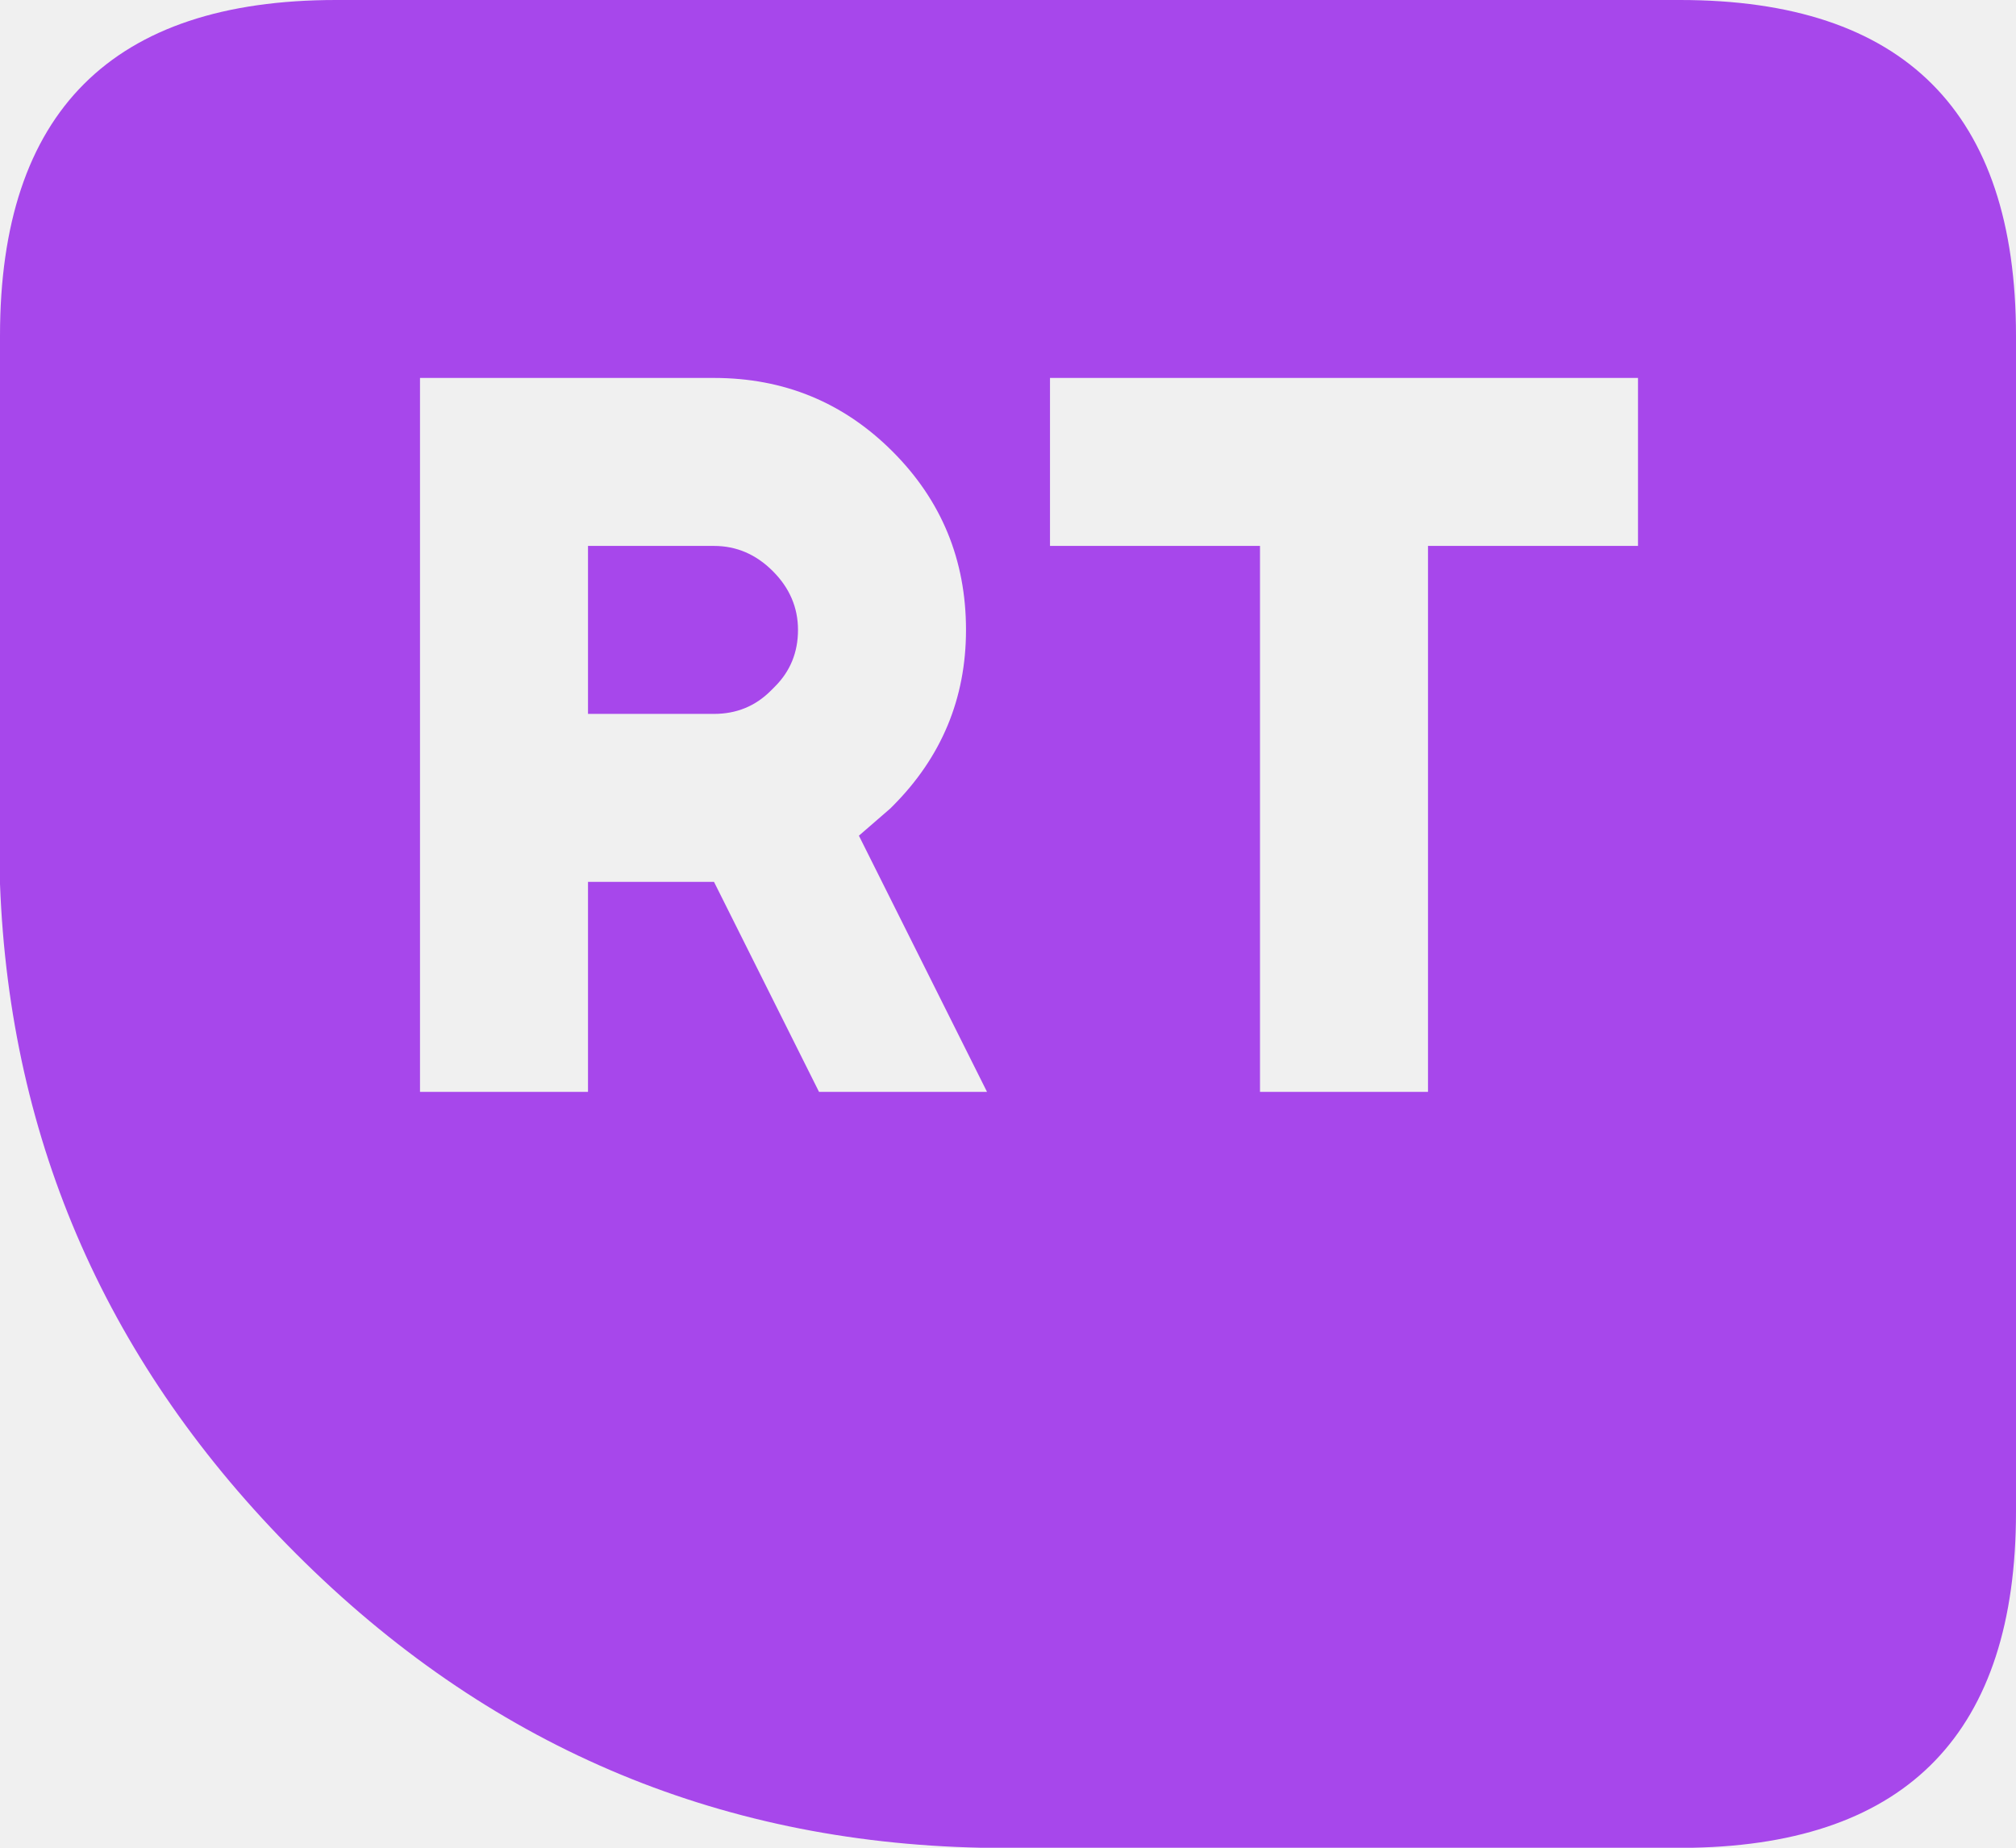
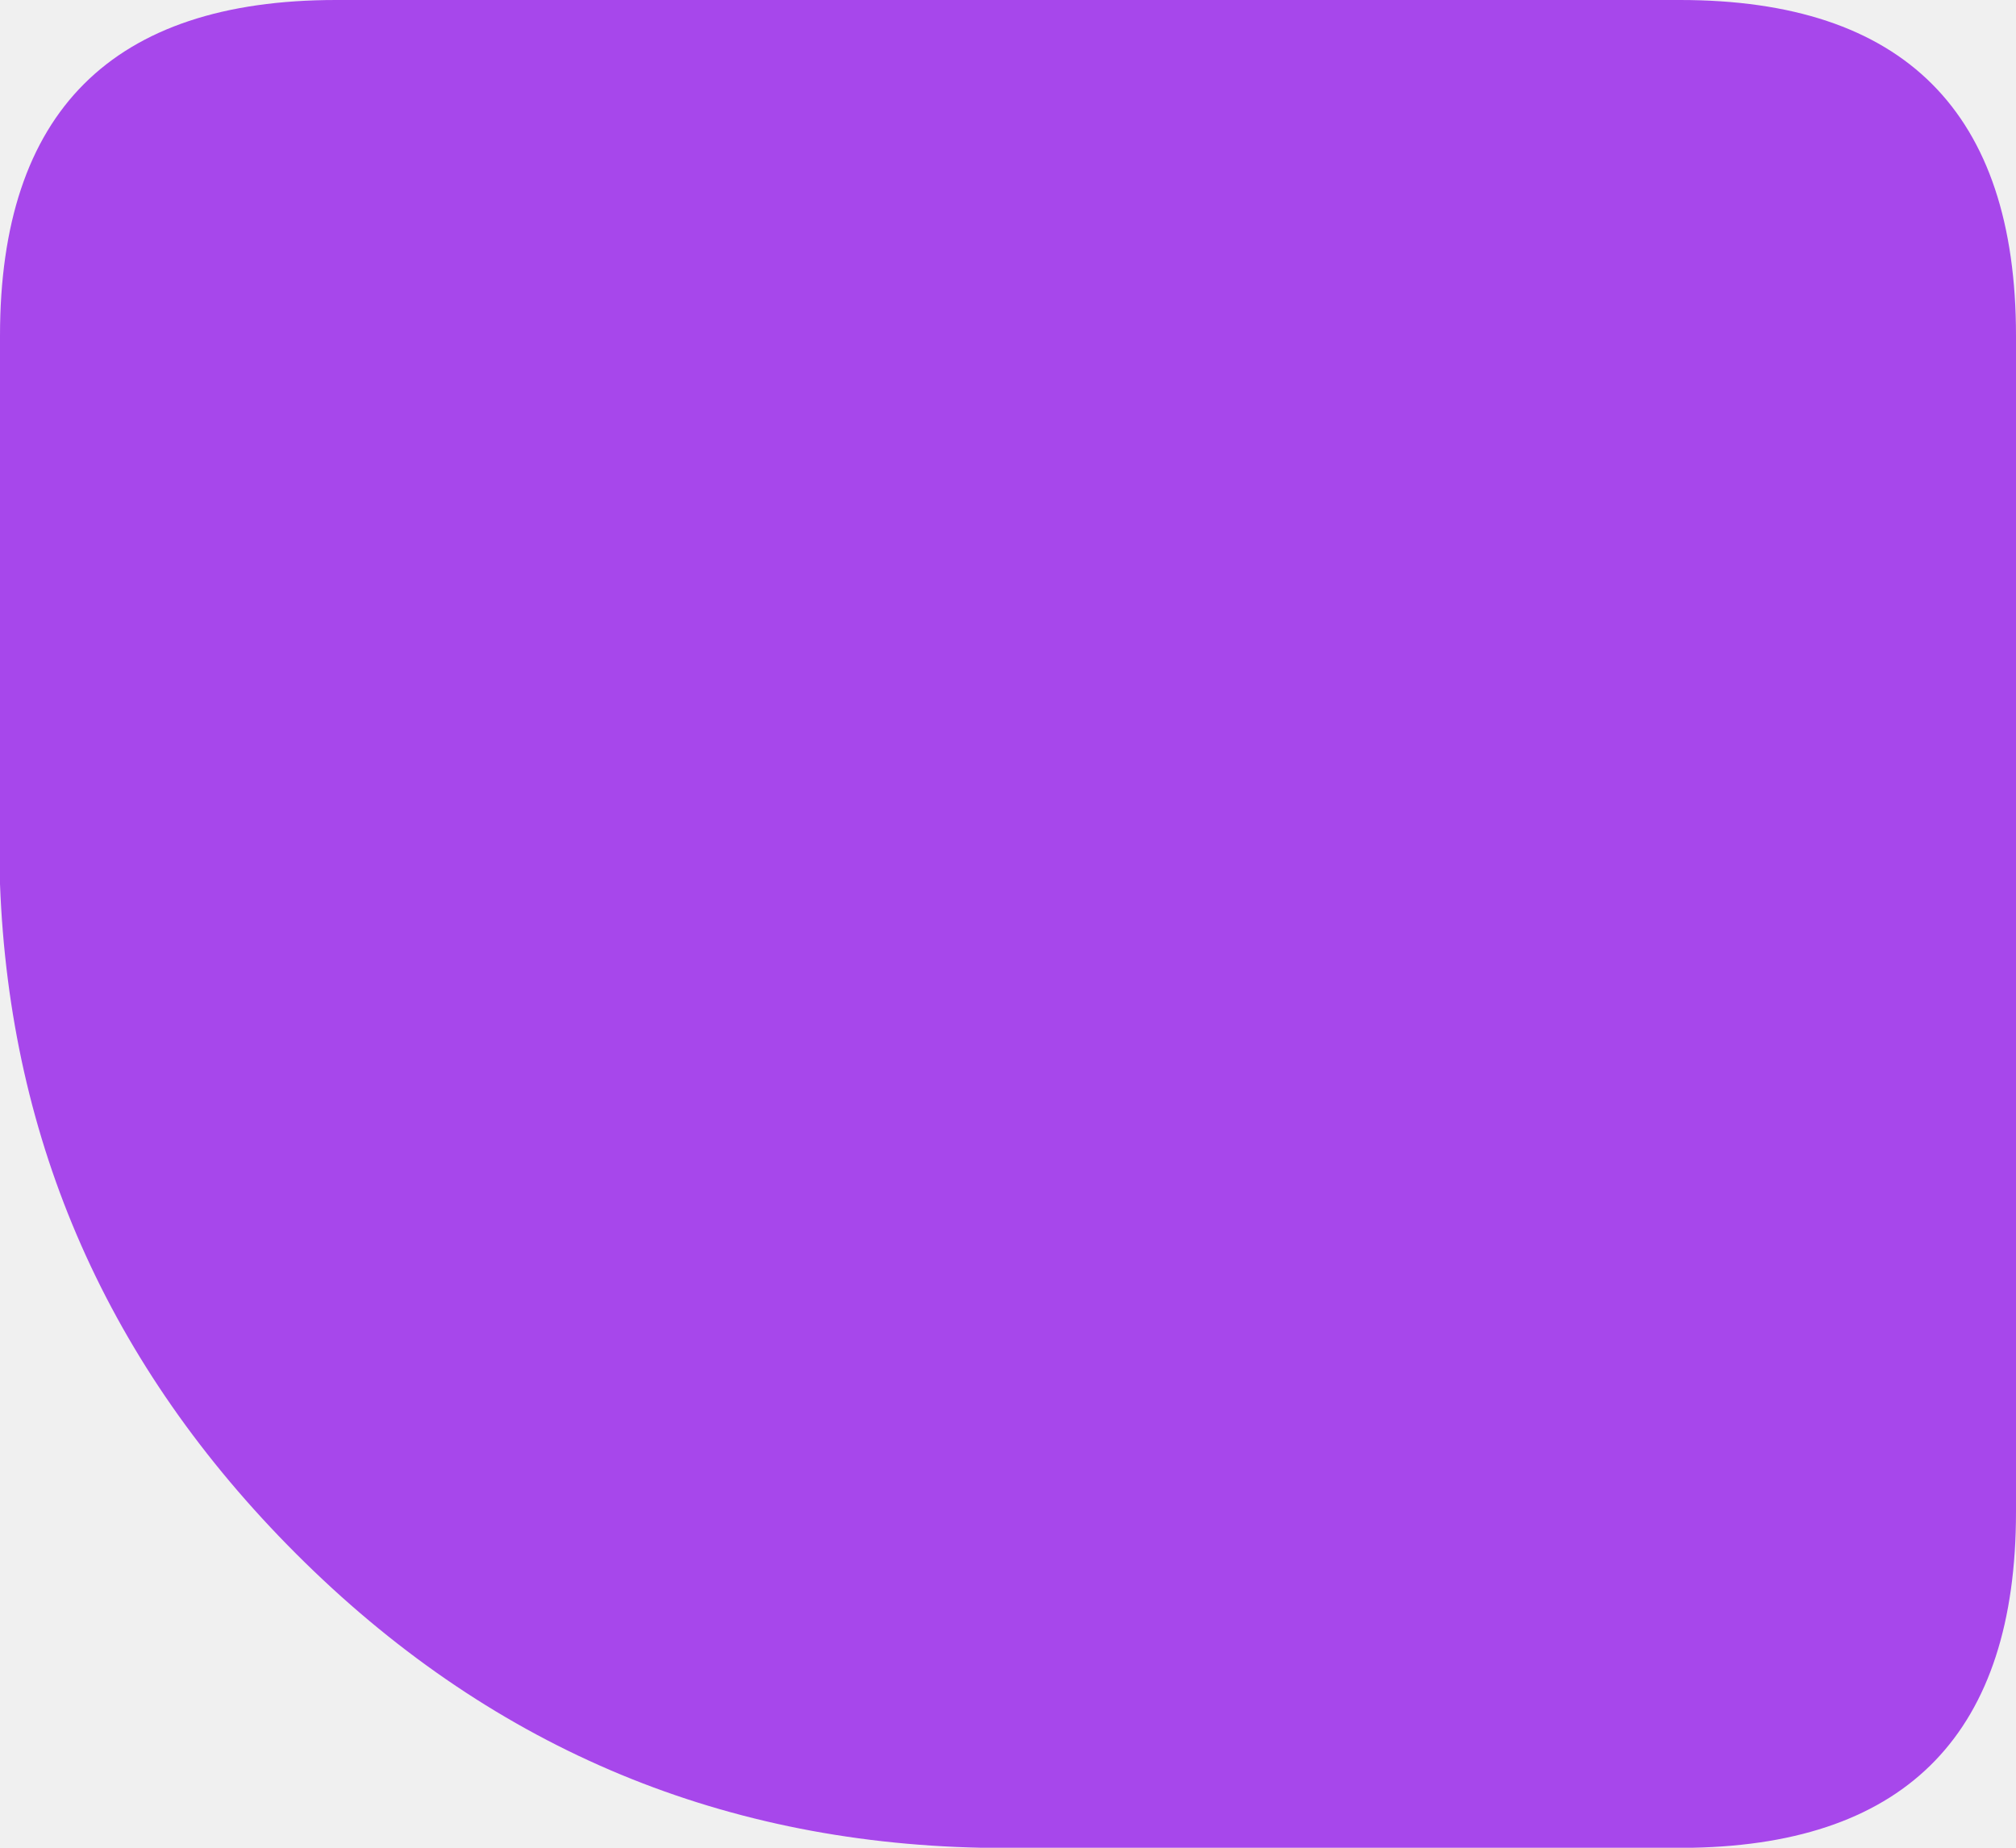
<svg xmlns="http://www.w3.org/2000/svg" width="80" height="73.333" version="1.1" id="svg5716">
  <defs id="defs5710" />
  <g id="g5714" transform="matrix(1.666667,0,0,1.666667,-13.33333,-16.66667)">
    <path stroke="none" fill="#FFFFFF" d="m 38,36 h 4 V 23 h 5 V 19 H 33 v 4 h 5 V 36 M 48.3,54 H 31.35 Q 21.85,53.8 15.05,47 8.35,40.3 8,31.05 V 18 q 0,-8 8,-8 h 32 q 8,0 8,8 v 28 q 0,7.85 -7.7,8 M 25,23 q 0.8,0 1.4,0.6 0.6,0.6 0.6,1.4 0,0.8 -0.55,1.35 l -0.1,0.1 Q 25.8,27 25,27 h -3 v -4 h 3 m -7,-4 v 17 h 4 v -5 h 3 l 2.5,5 h 4 L 28.45,29.9 29.2,29.25 29.25,29.2 Q 31,27.45 31,25 31,22.5 29.25,20.75 27.5,19 25,19 h -7" id="path5712" style="fill:#a747eb;fill-opacity:1" />
  </g>
+   <rect style="fill:#a747eb;fill-rule:evenodd;stroke-width:4;stroke-linecap:square;stroke-linejoin:round;stroke-miterlimit:0" id="rect232" width="60.698" height="41.828" x="11.636" y="9.12" />
</svg>
